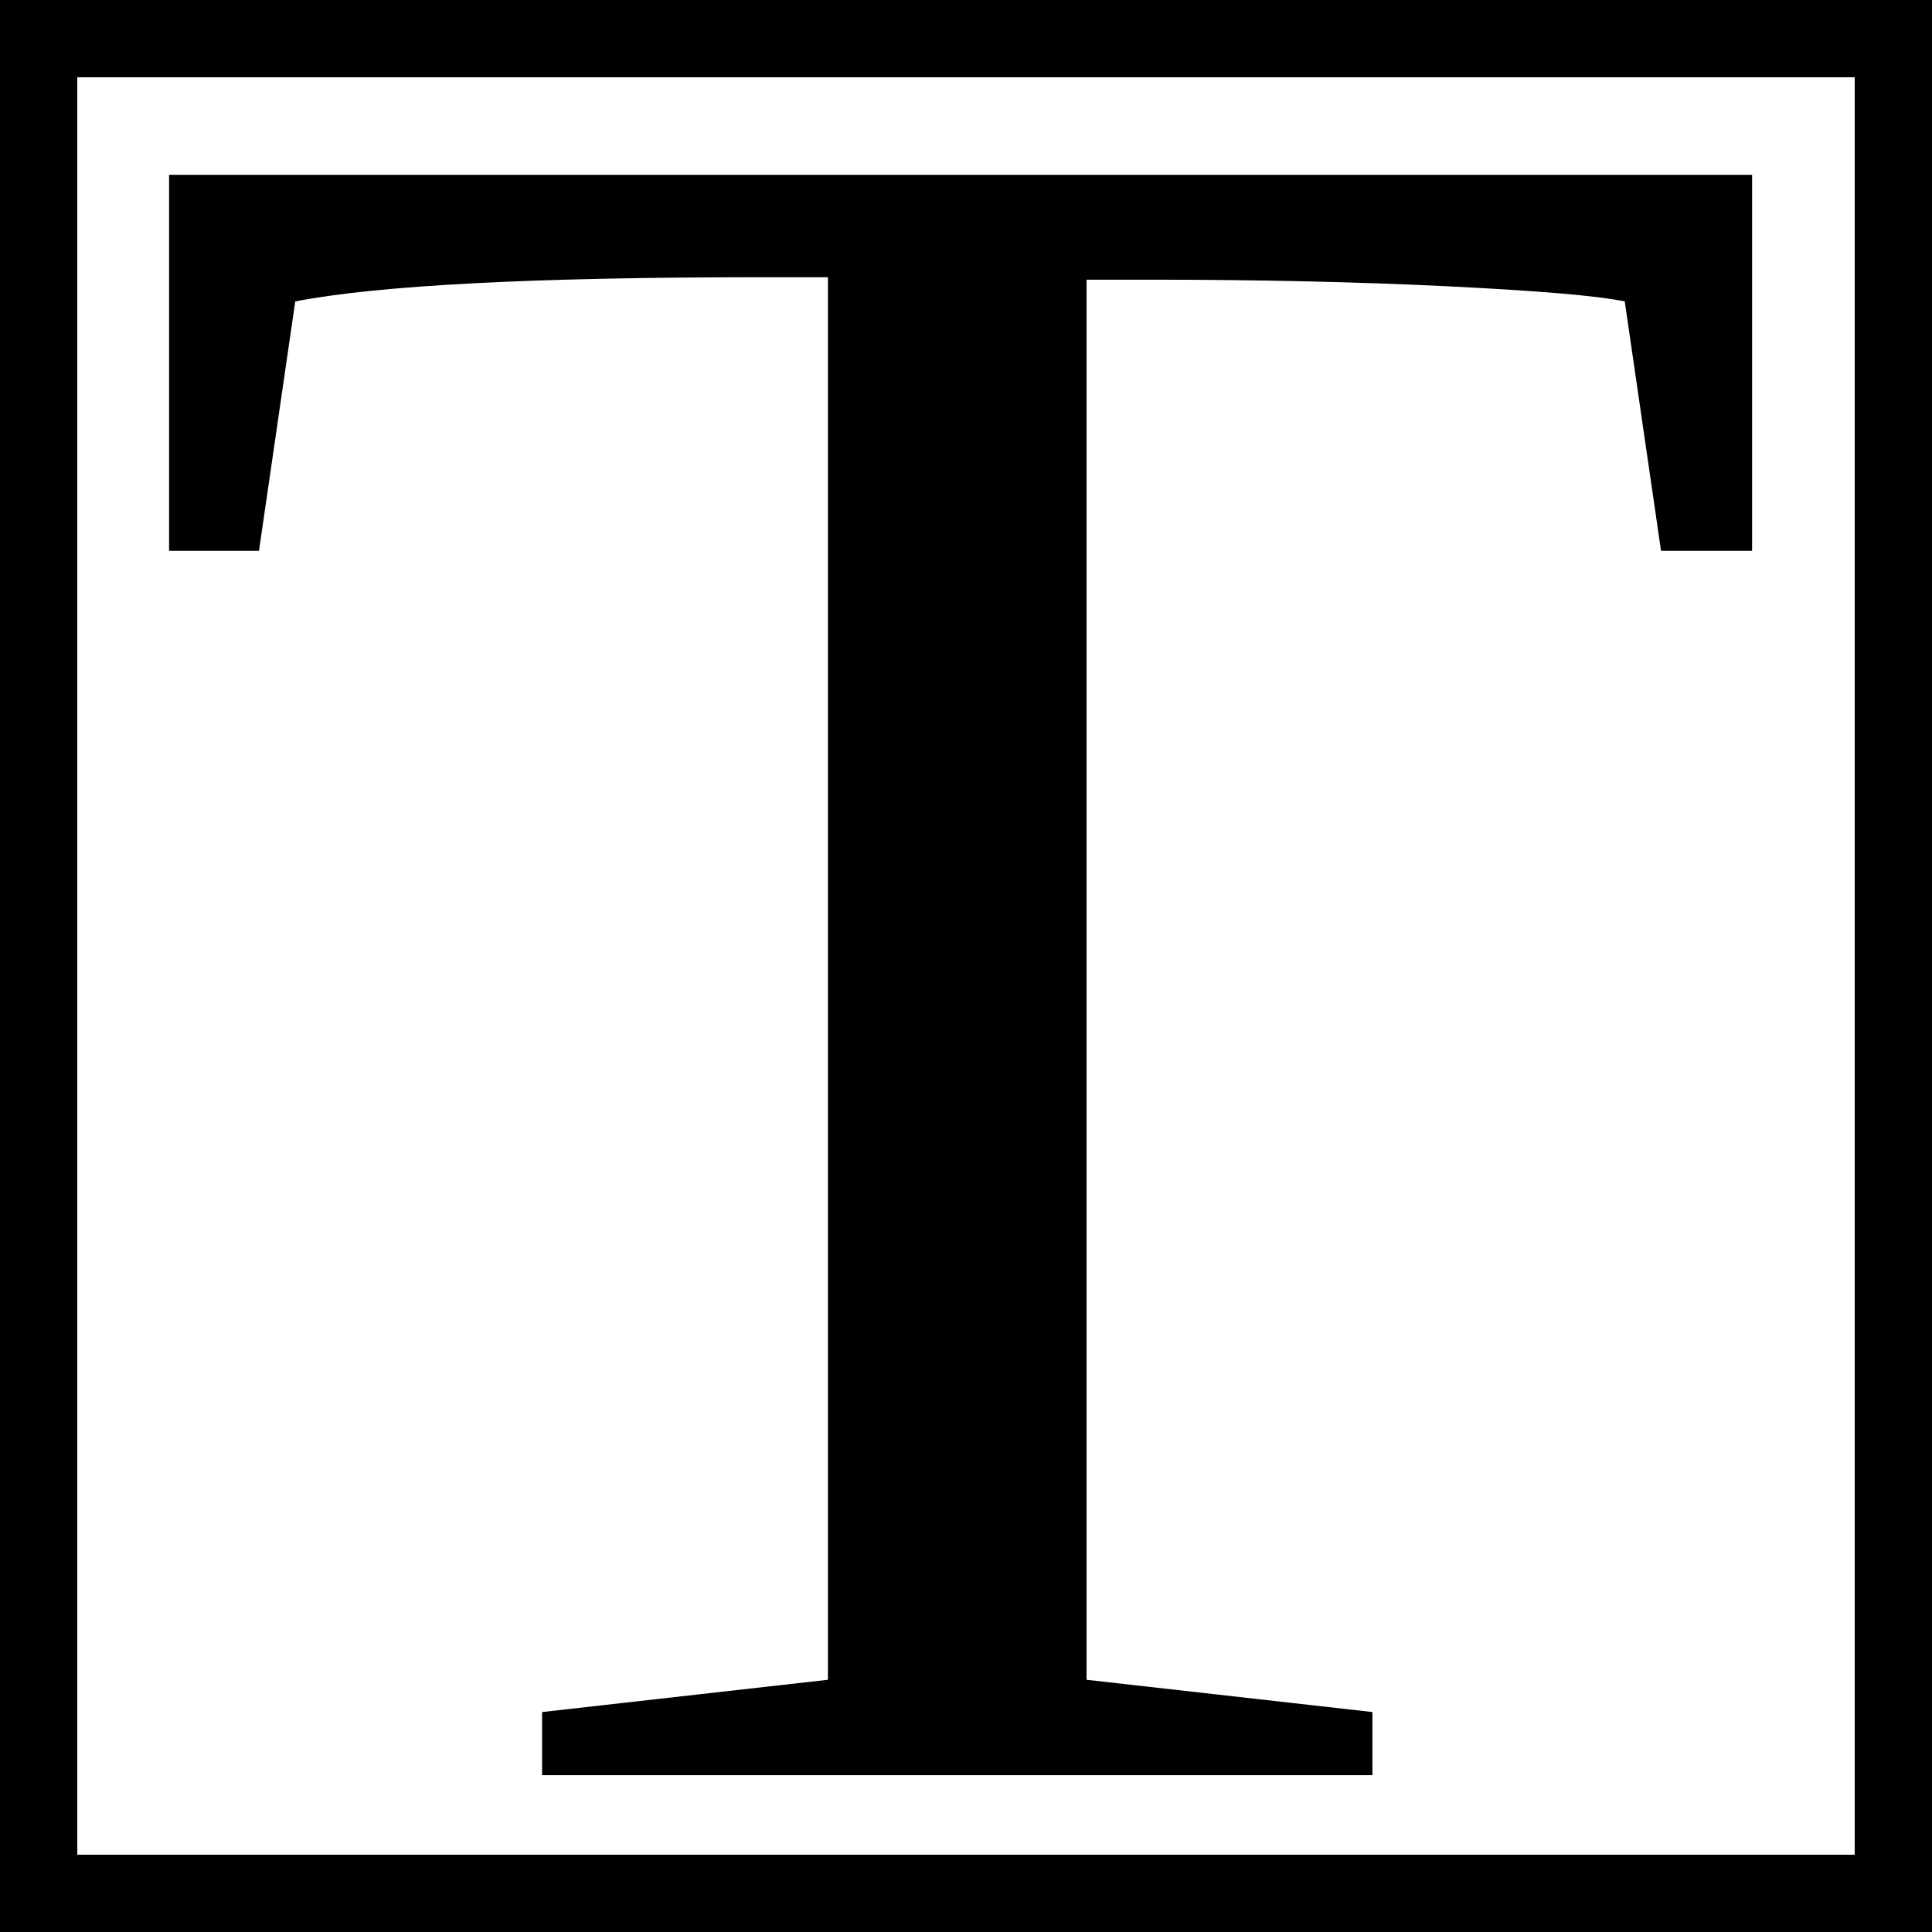
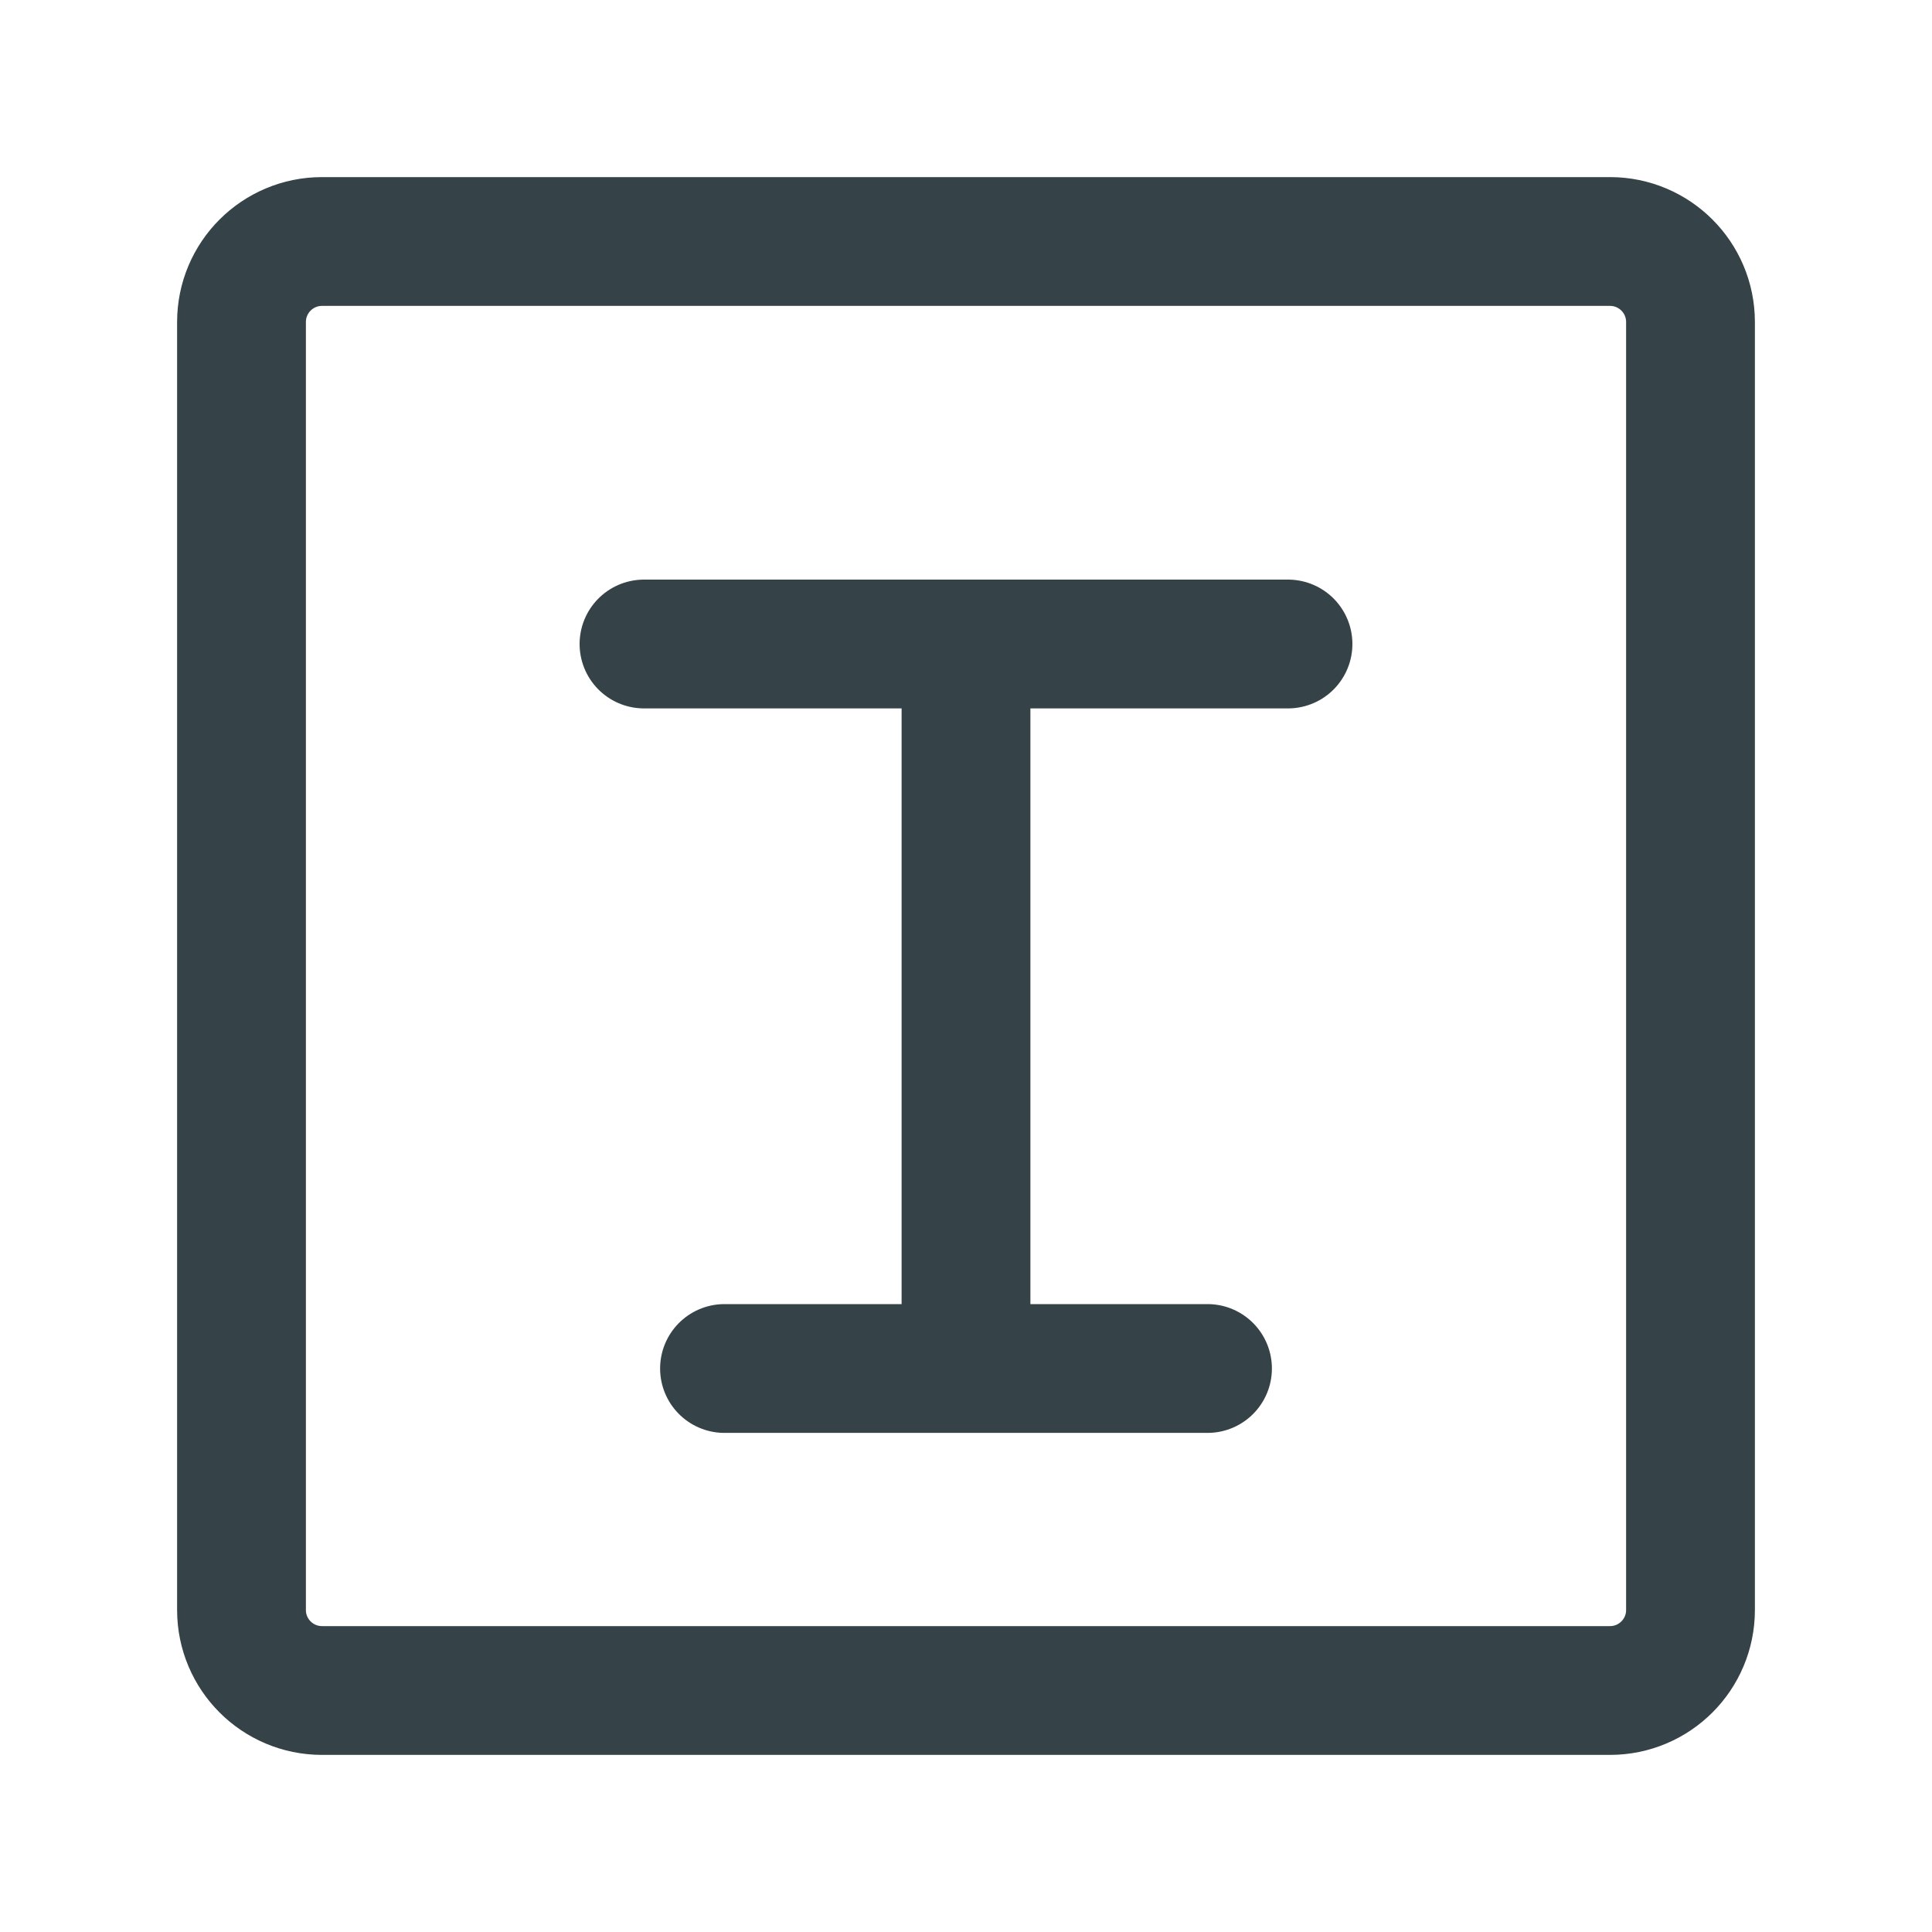
- <svg xmlns="http://www.w3.org/2000/svg" width="100%" height="100%" viewBox="0 0 100 100" version="1.1" xml:space="preserve" style="fill-rule:evenodd;clip-rule:evenodd;stroke-linecap:round;stroke-linejoin:round;stroke-miterlimit:1.5;">
-   <g transform="matrix(1.30609,0,0,1.16182,-13.4108,-11.5193)">
-     <text x="15px" y="89px" style="font-family:'TimesNewRomanPSMT', 'Times New Roman', serif;font-size:108.892px;">T</text>
-   </g>
-   <rect x="0" y="0" width="100" height="100" style="fill:none;stroke:black;stroke-width:8px;" />
+ <svg xmlns="http://www.w3.org/2000/svg" viewBox="0 0 24 24" fill="none" stroke="#354348" stroke-width="1.6" stroke-linecap="round" stroke-linejoin="round">
+   <rect x="3" y="3" width="18" height="18" rx="1" />
+   <path d="M8 8h8m-4 0v9m-3 0h6" />
</svg>
